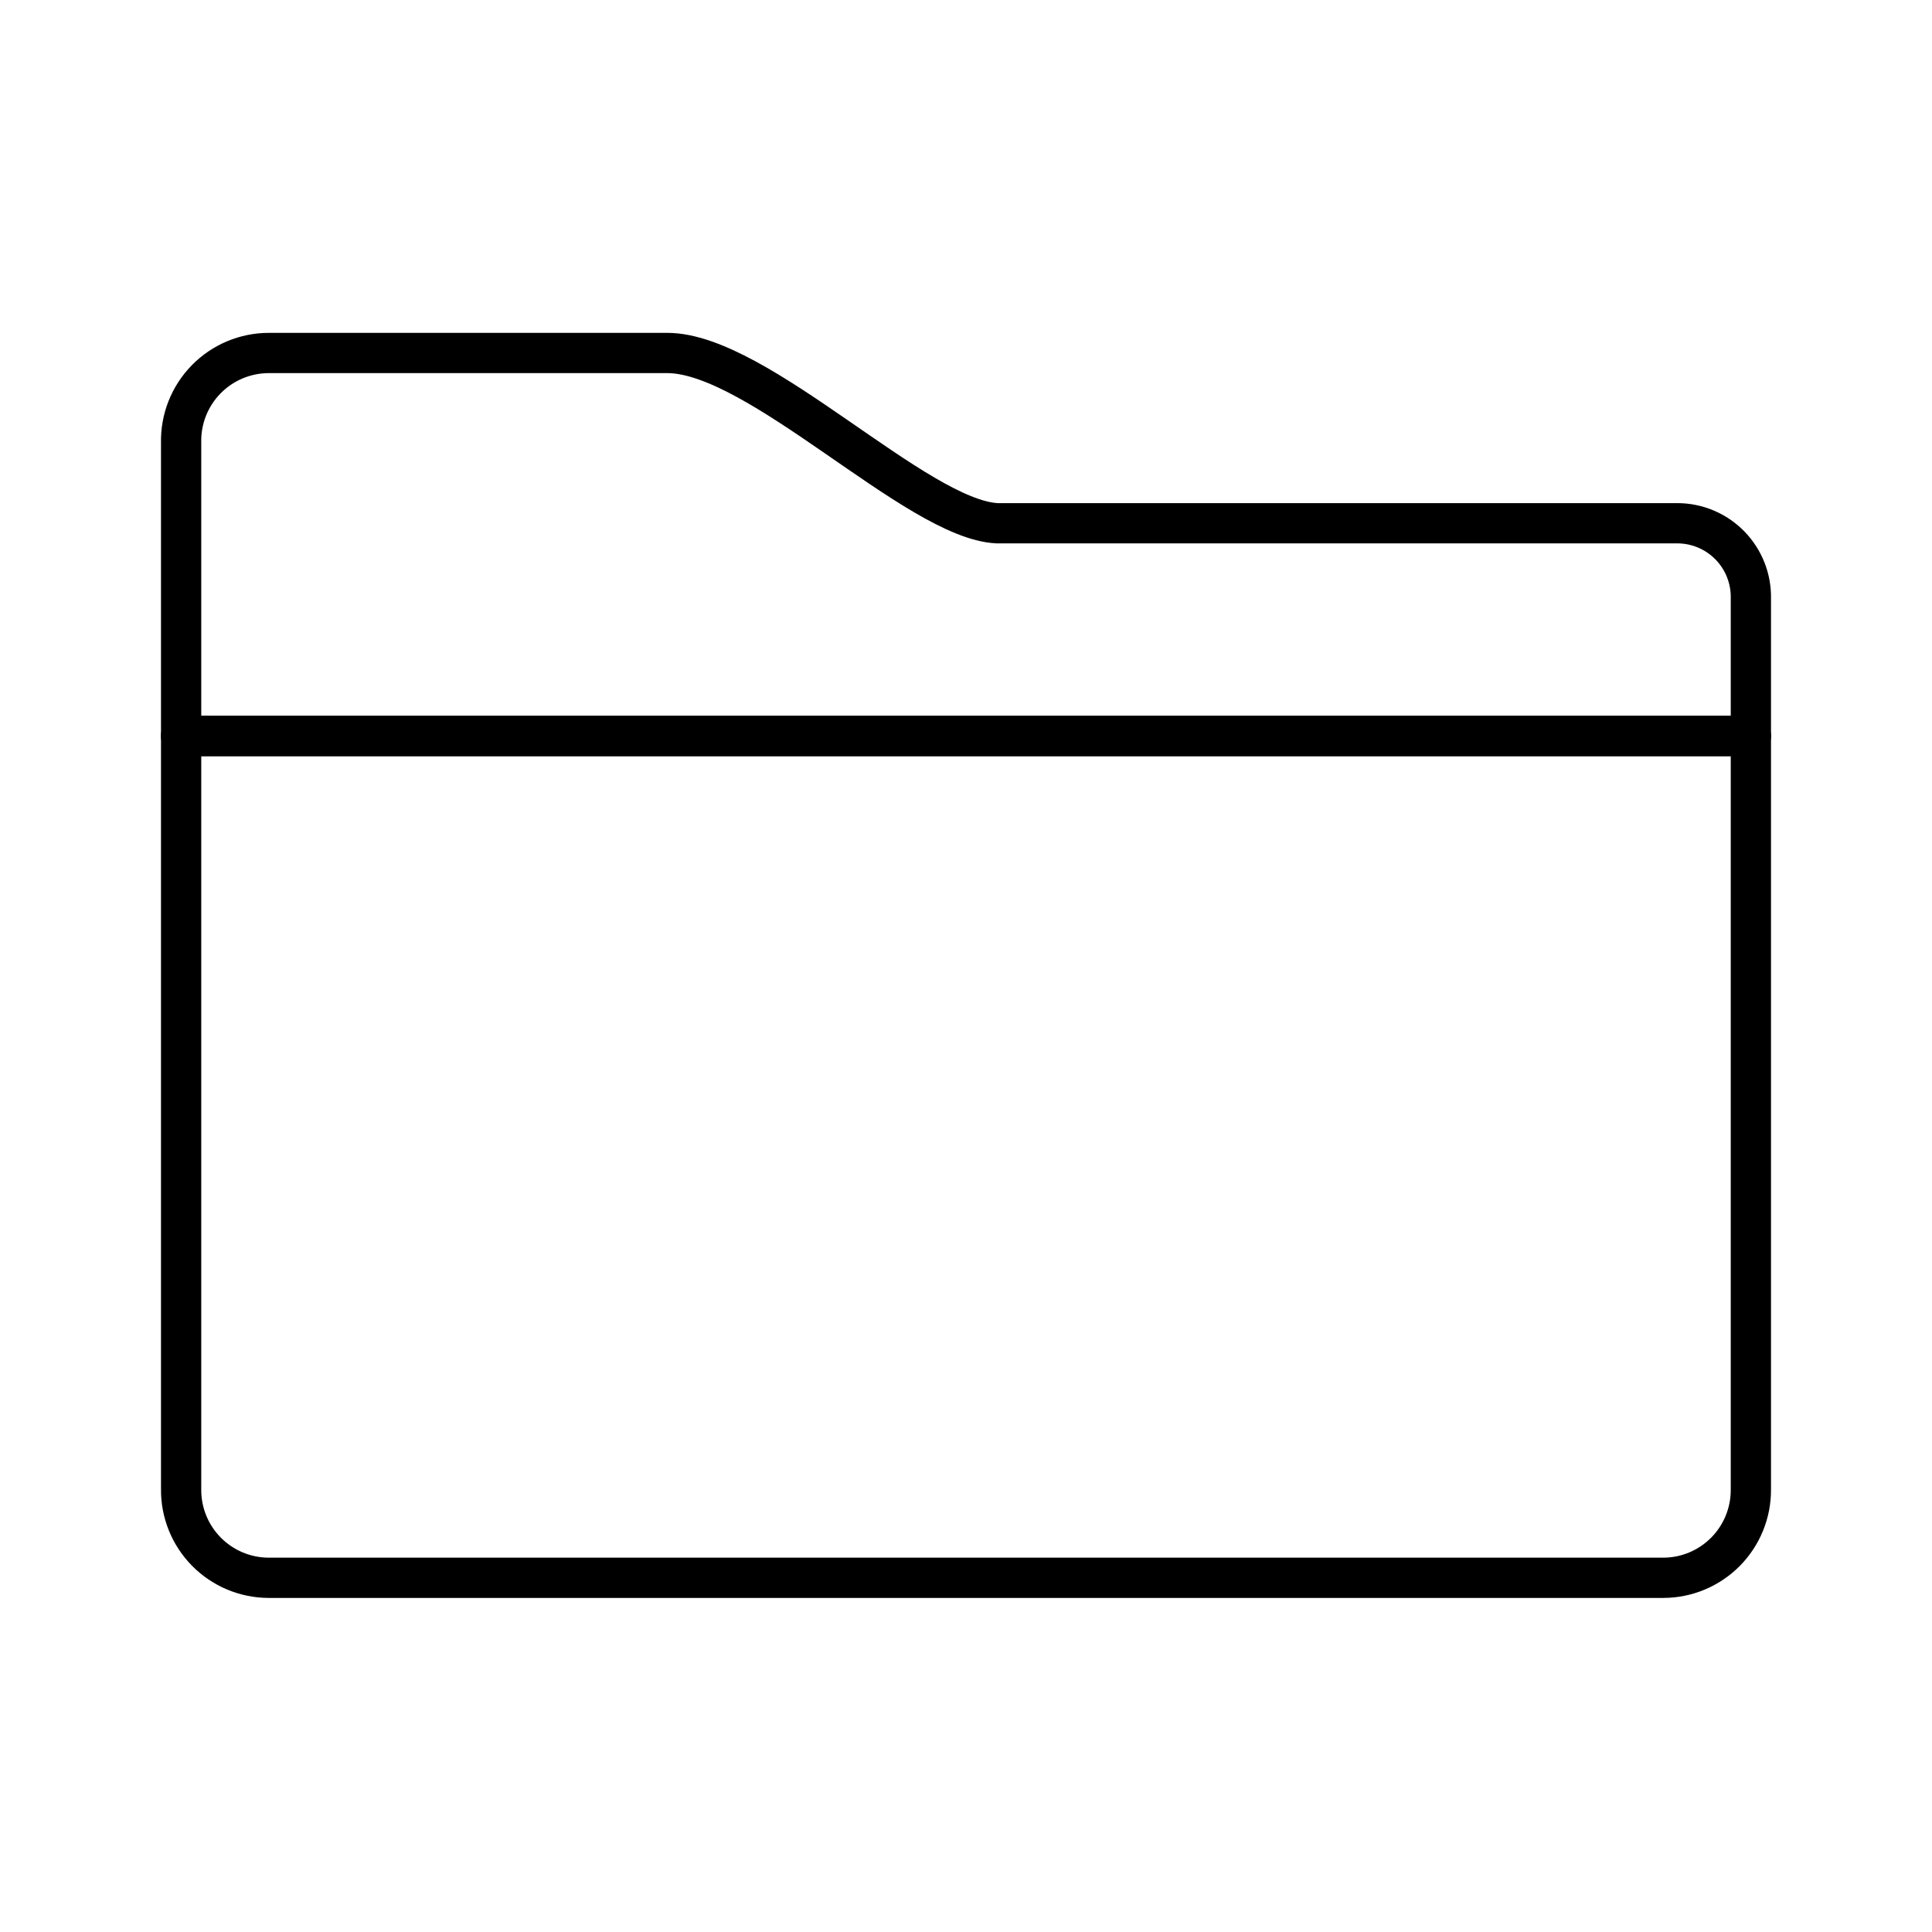
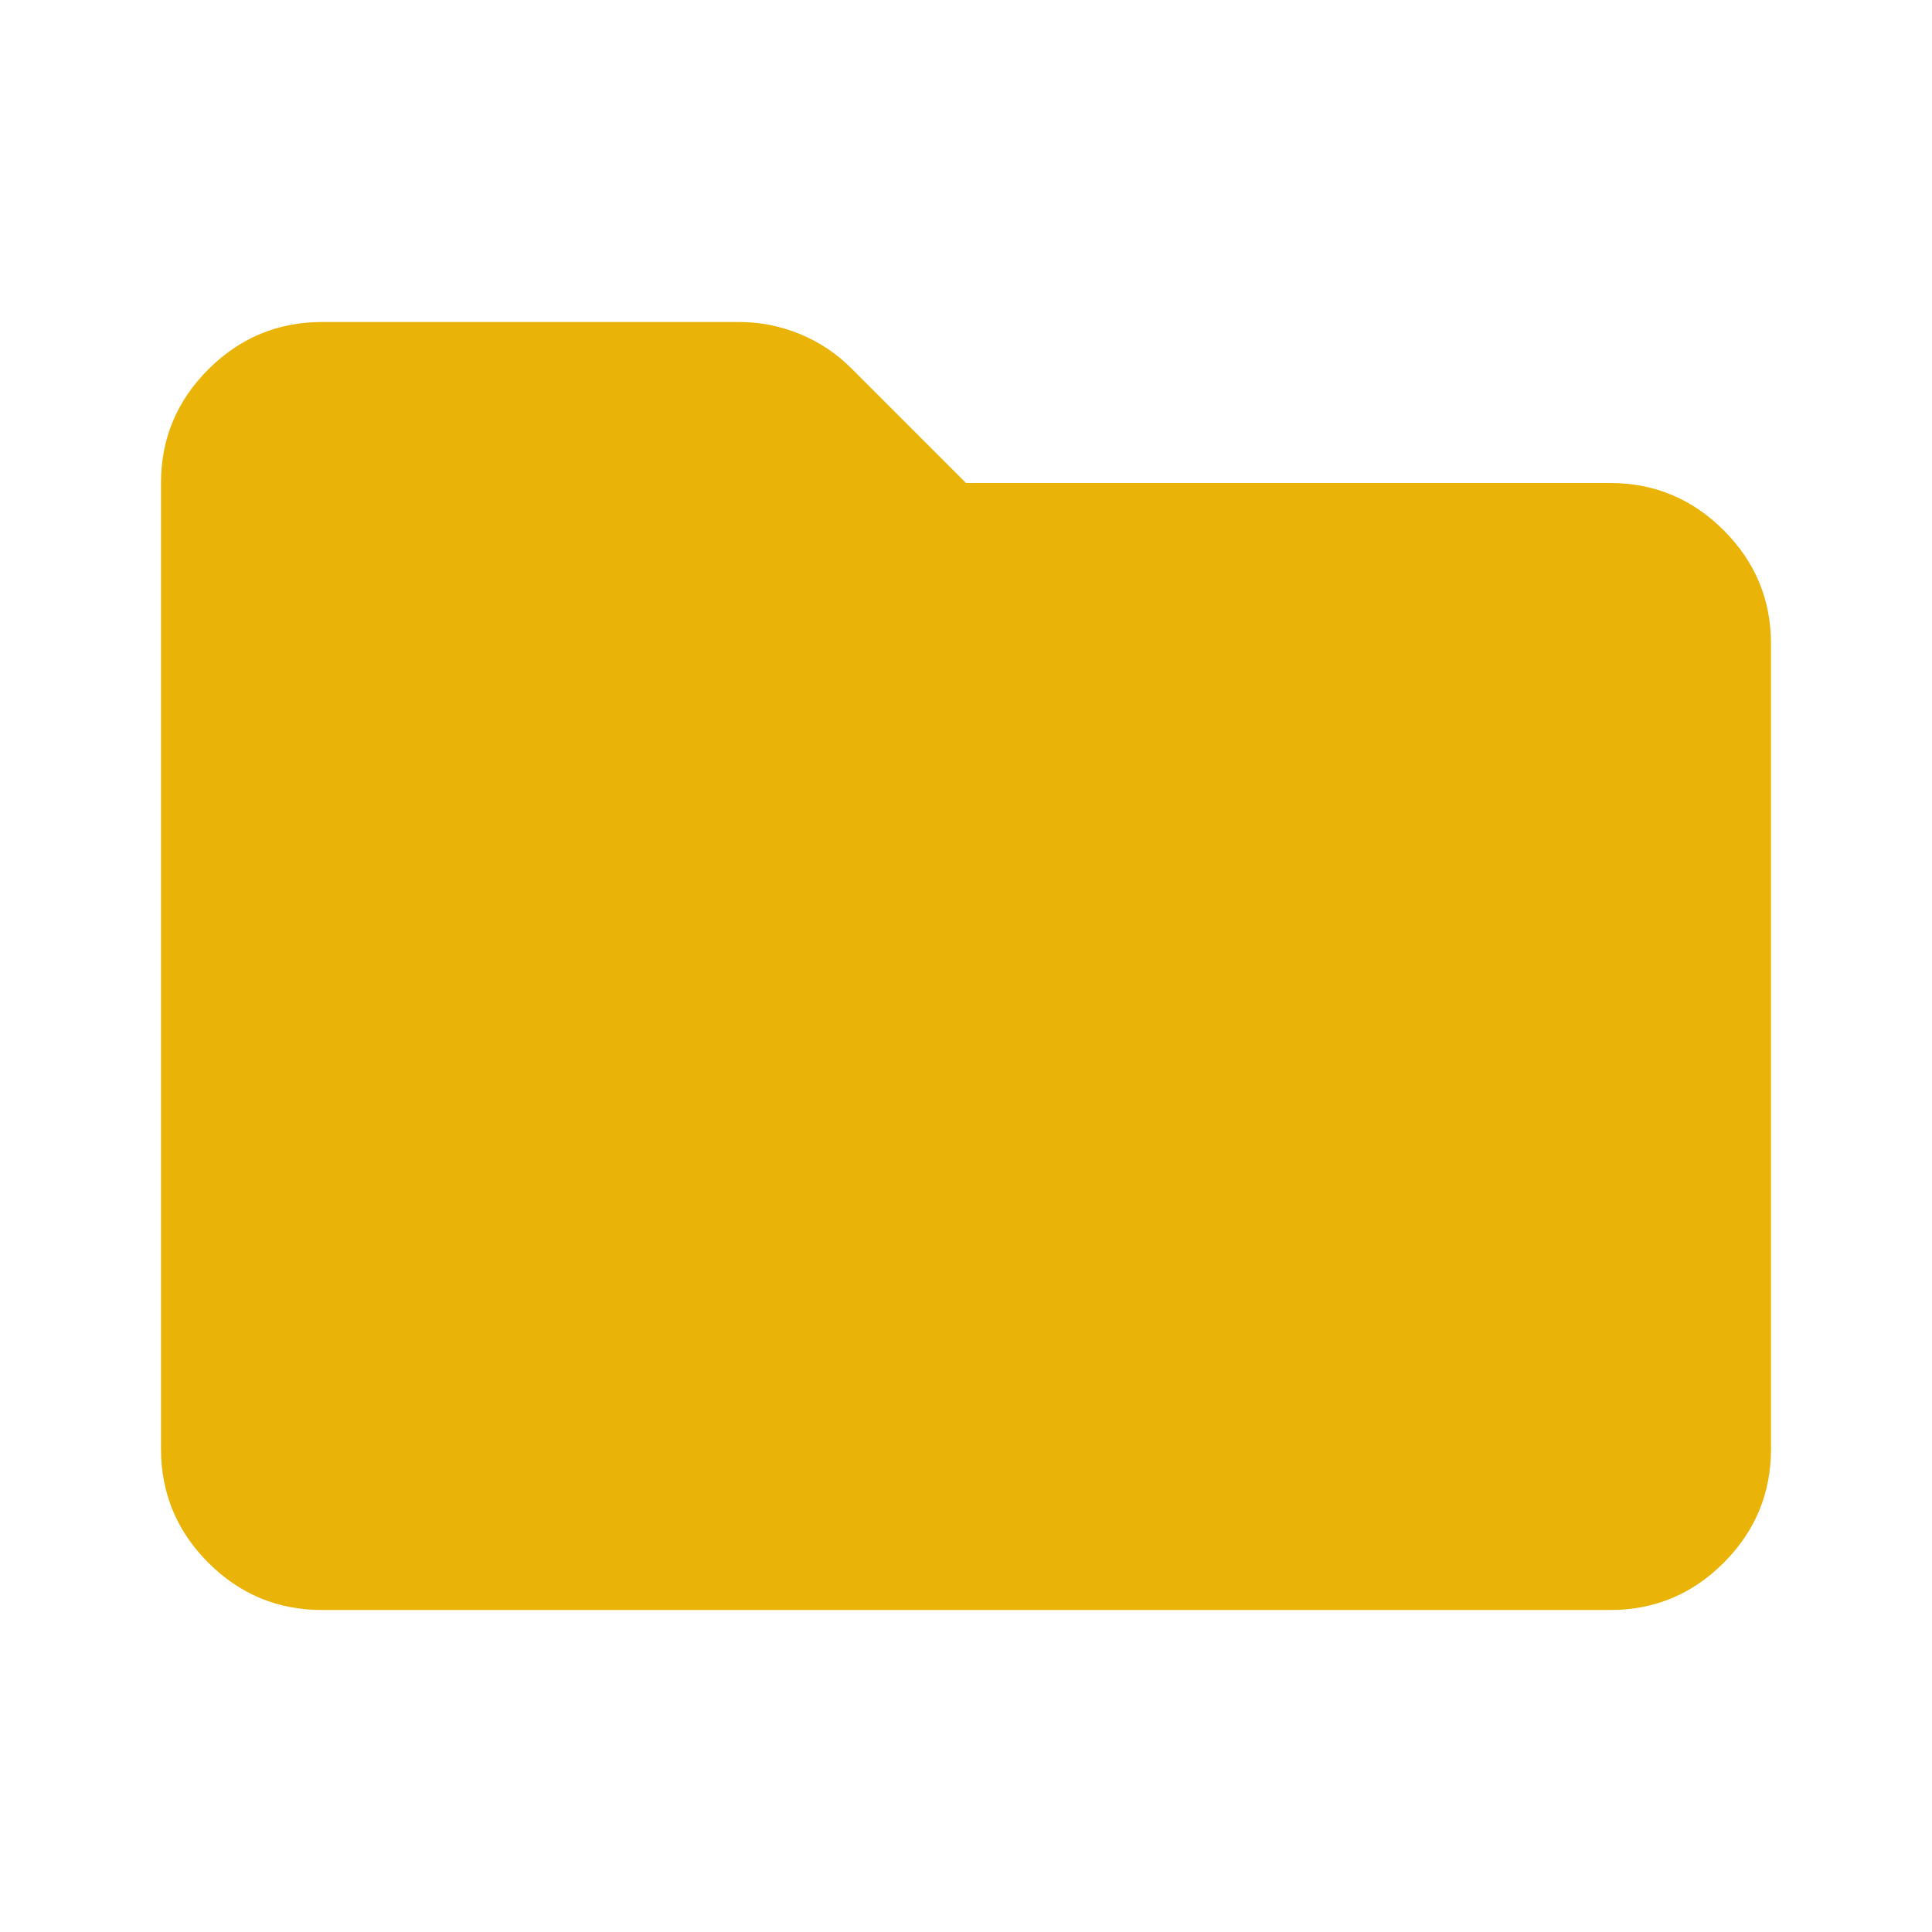
- <svg xmlns="http://www.w3.org/2000/svg" aria-hidden="true" role="img" width="1em" height="1em" preserveAspectRatio="xMidYMid meet" viewBox="0 0 48 48">
-   <path fill="none" stroke="currentColor" stroke-linecap="round" stroke-linejoin="round" d="M41.68 13H24.77c-2-.1-5.93-4.23-8.19-4.23h-9.9A2.18 2.18 0 0 0 4.5 11h0v7.29h39v-3.42A1.83 1.83 0 0 0 41.68 13Z" />
-   <path fill="none" stroke="currentColor" stroke-linecap="round" stroke-linejoin="round" d="M43.5 18.28h-39V37a2.18 2.18 0 0 0 2.17 2.2h34.65A2.18 2.18 0 0 0 43.5 37h0Z" />
+ <svg xmlns="http://www.w3.org/2000/svg" width="134" height="134" viewBox="0 0 24 24">
+   <path fill="#eab308" d="M4 20q-.825 0-1.412-.587T2 18V6q0-.825.588-1.412T4 4h5.175q.4 0 .763.15t.637.425L12 6h8q.825 0 1.413.588T22 8v10q0 .825-.587 1.413T20 20z" />
</svg>
